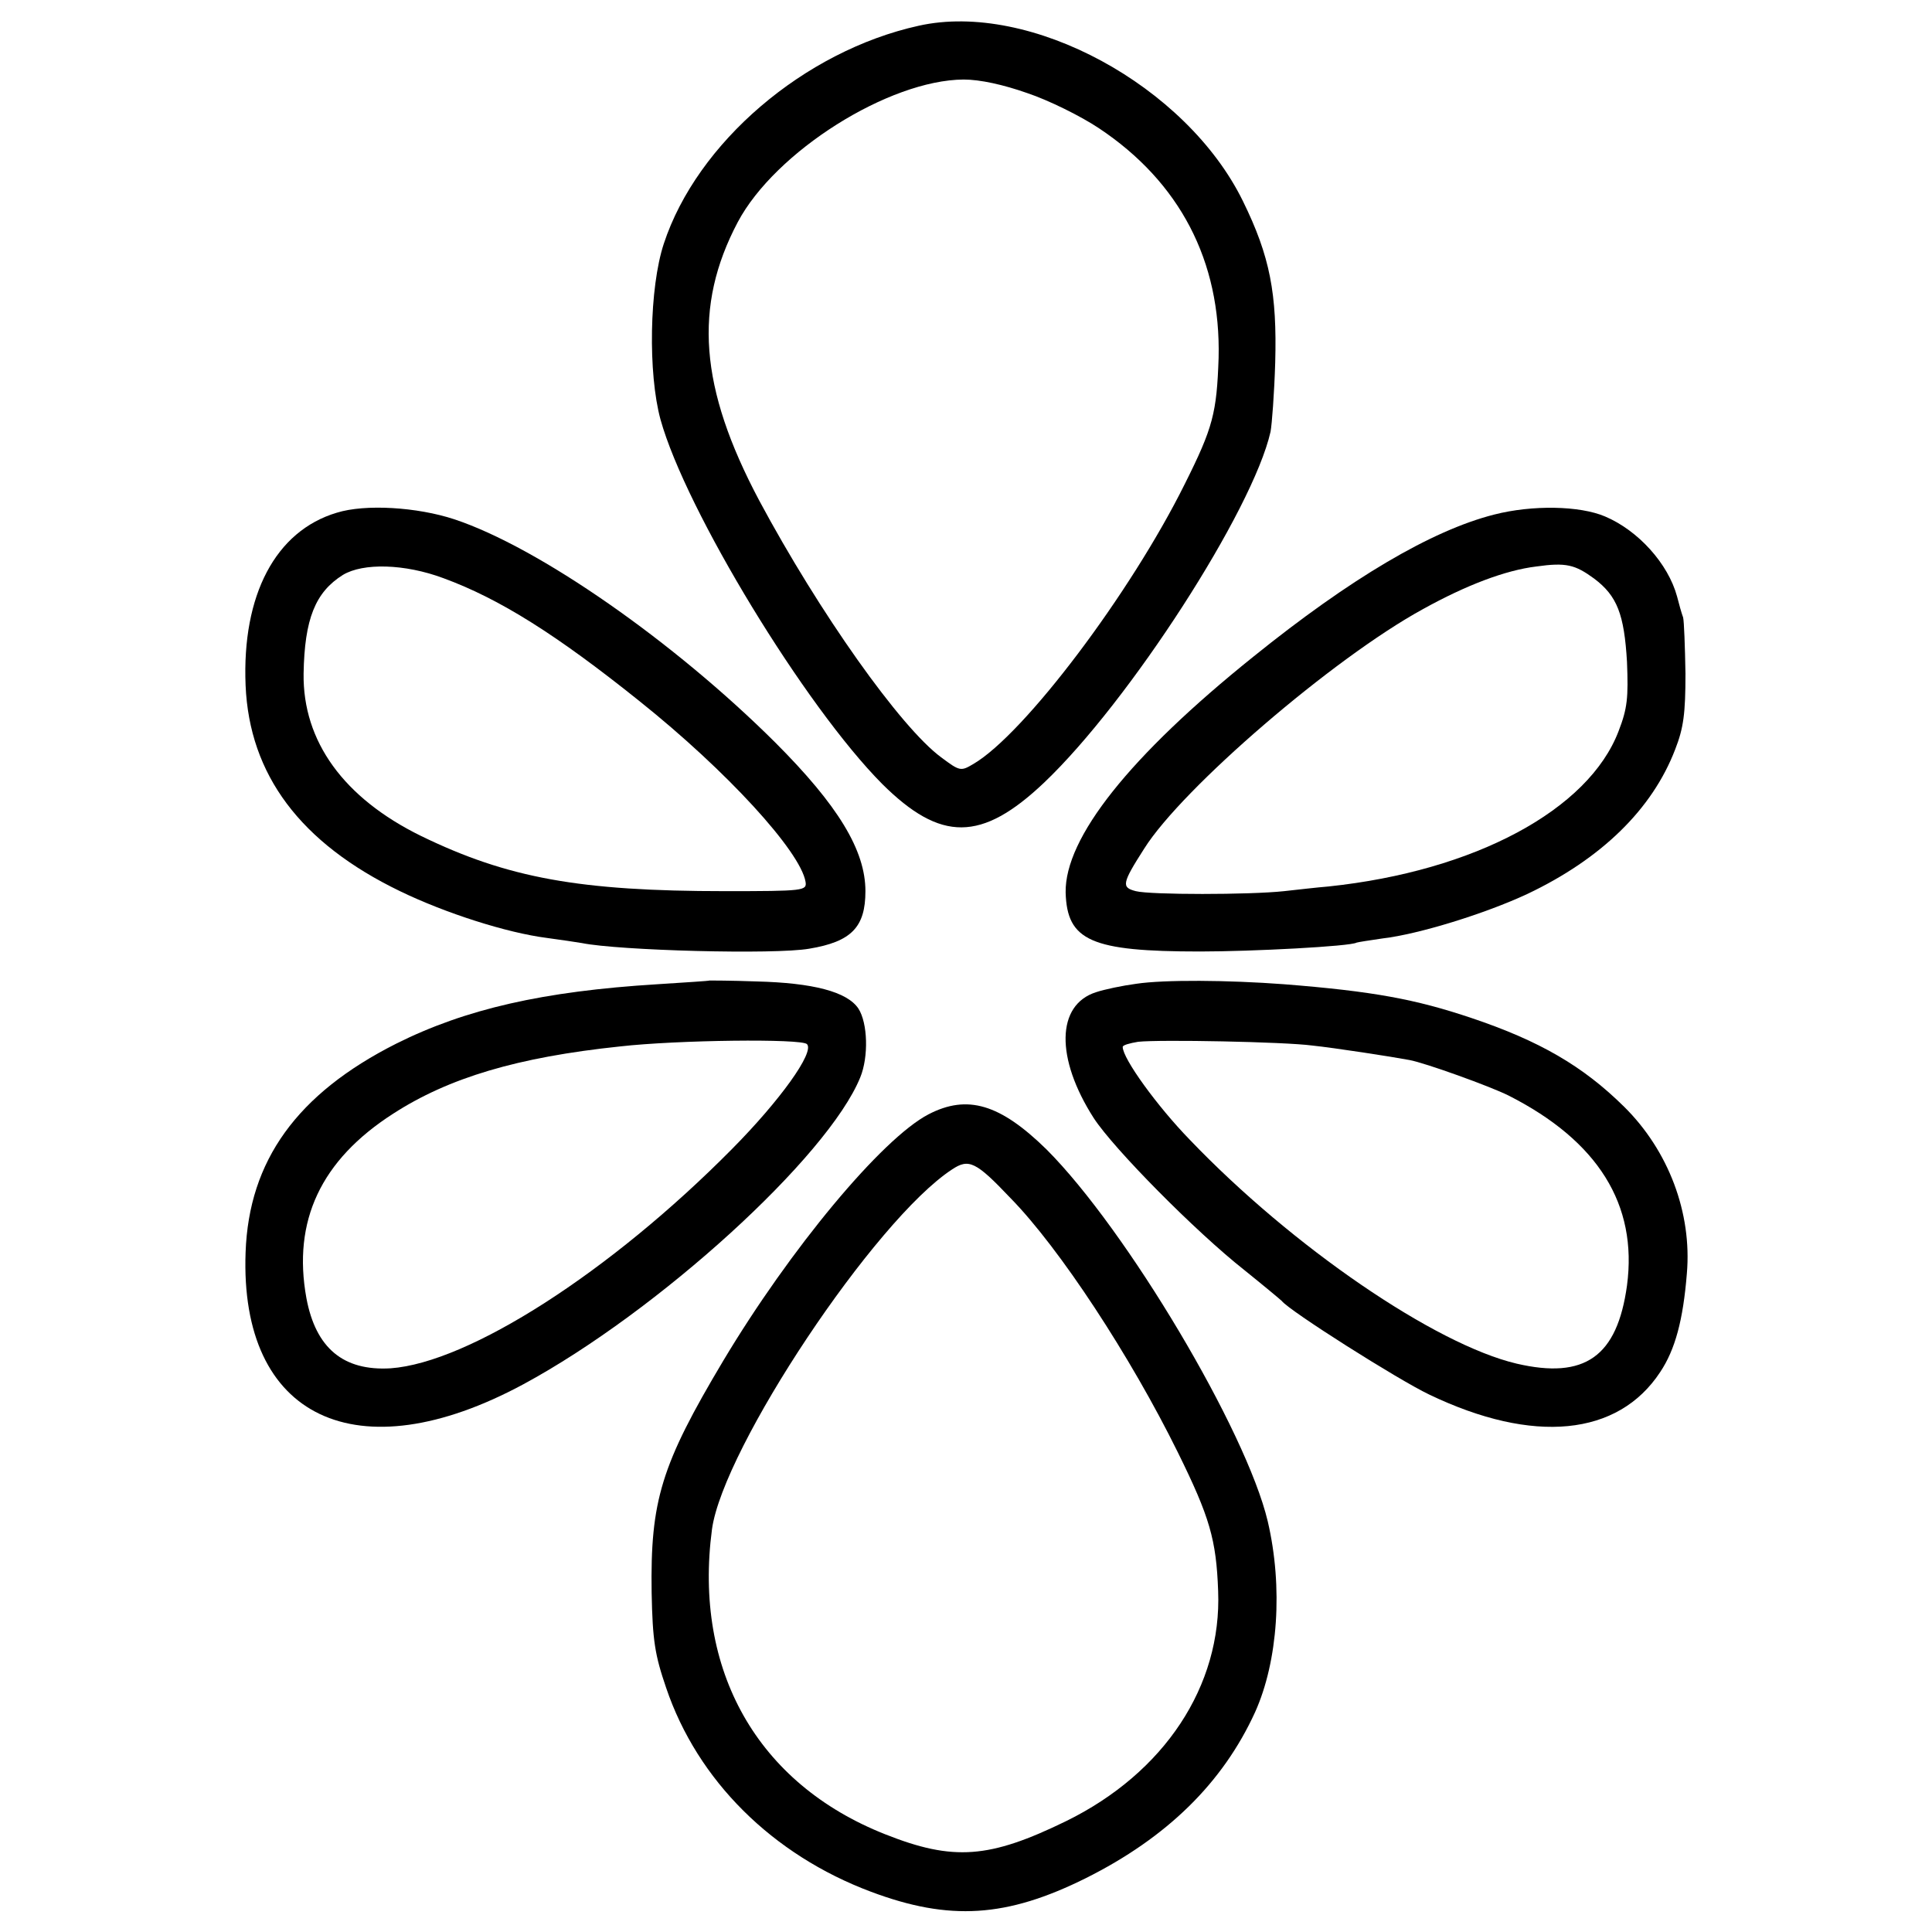
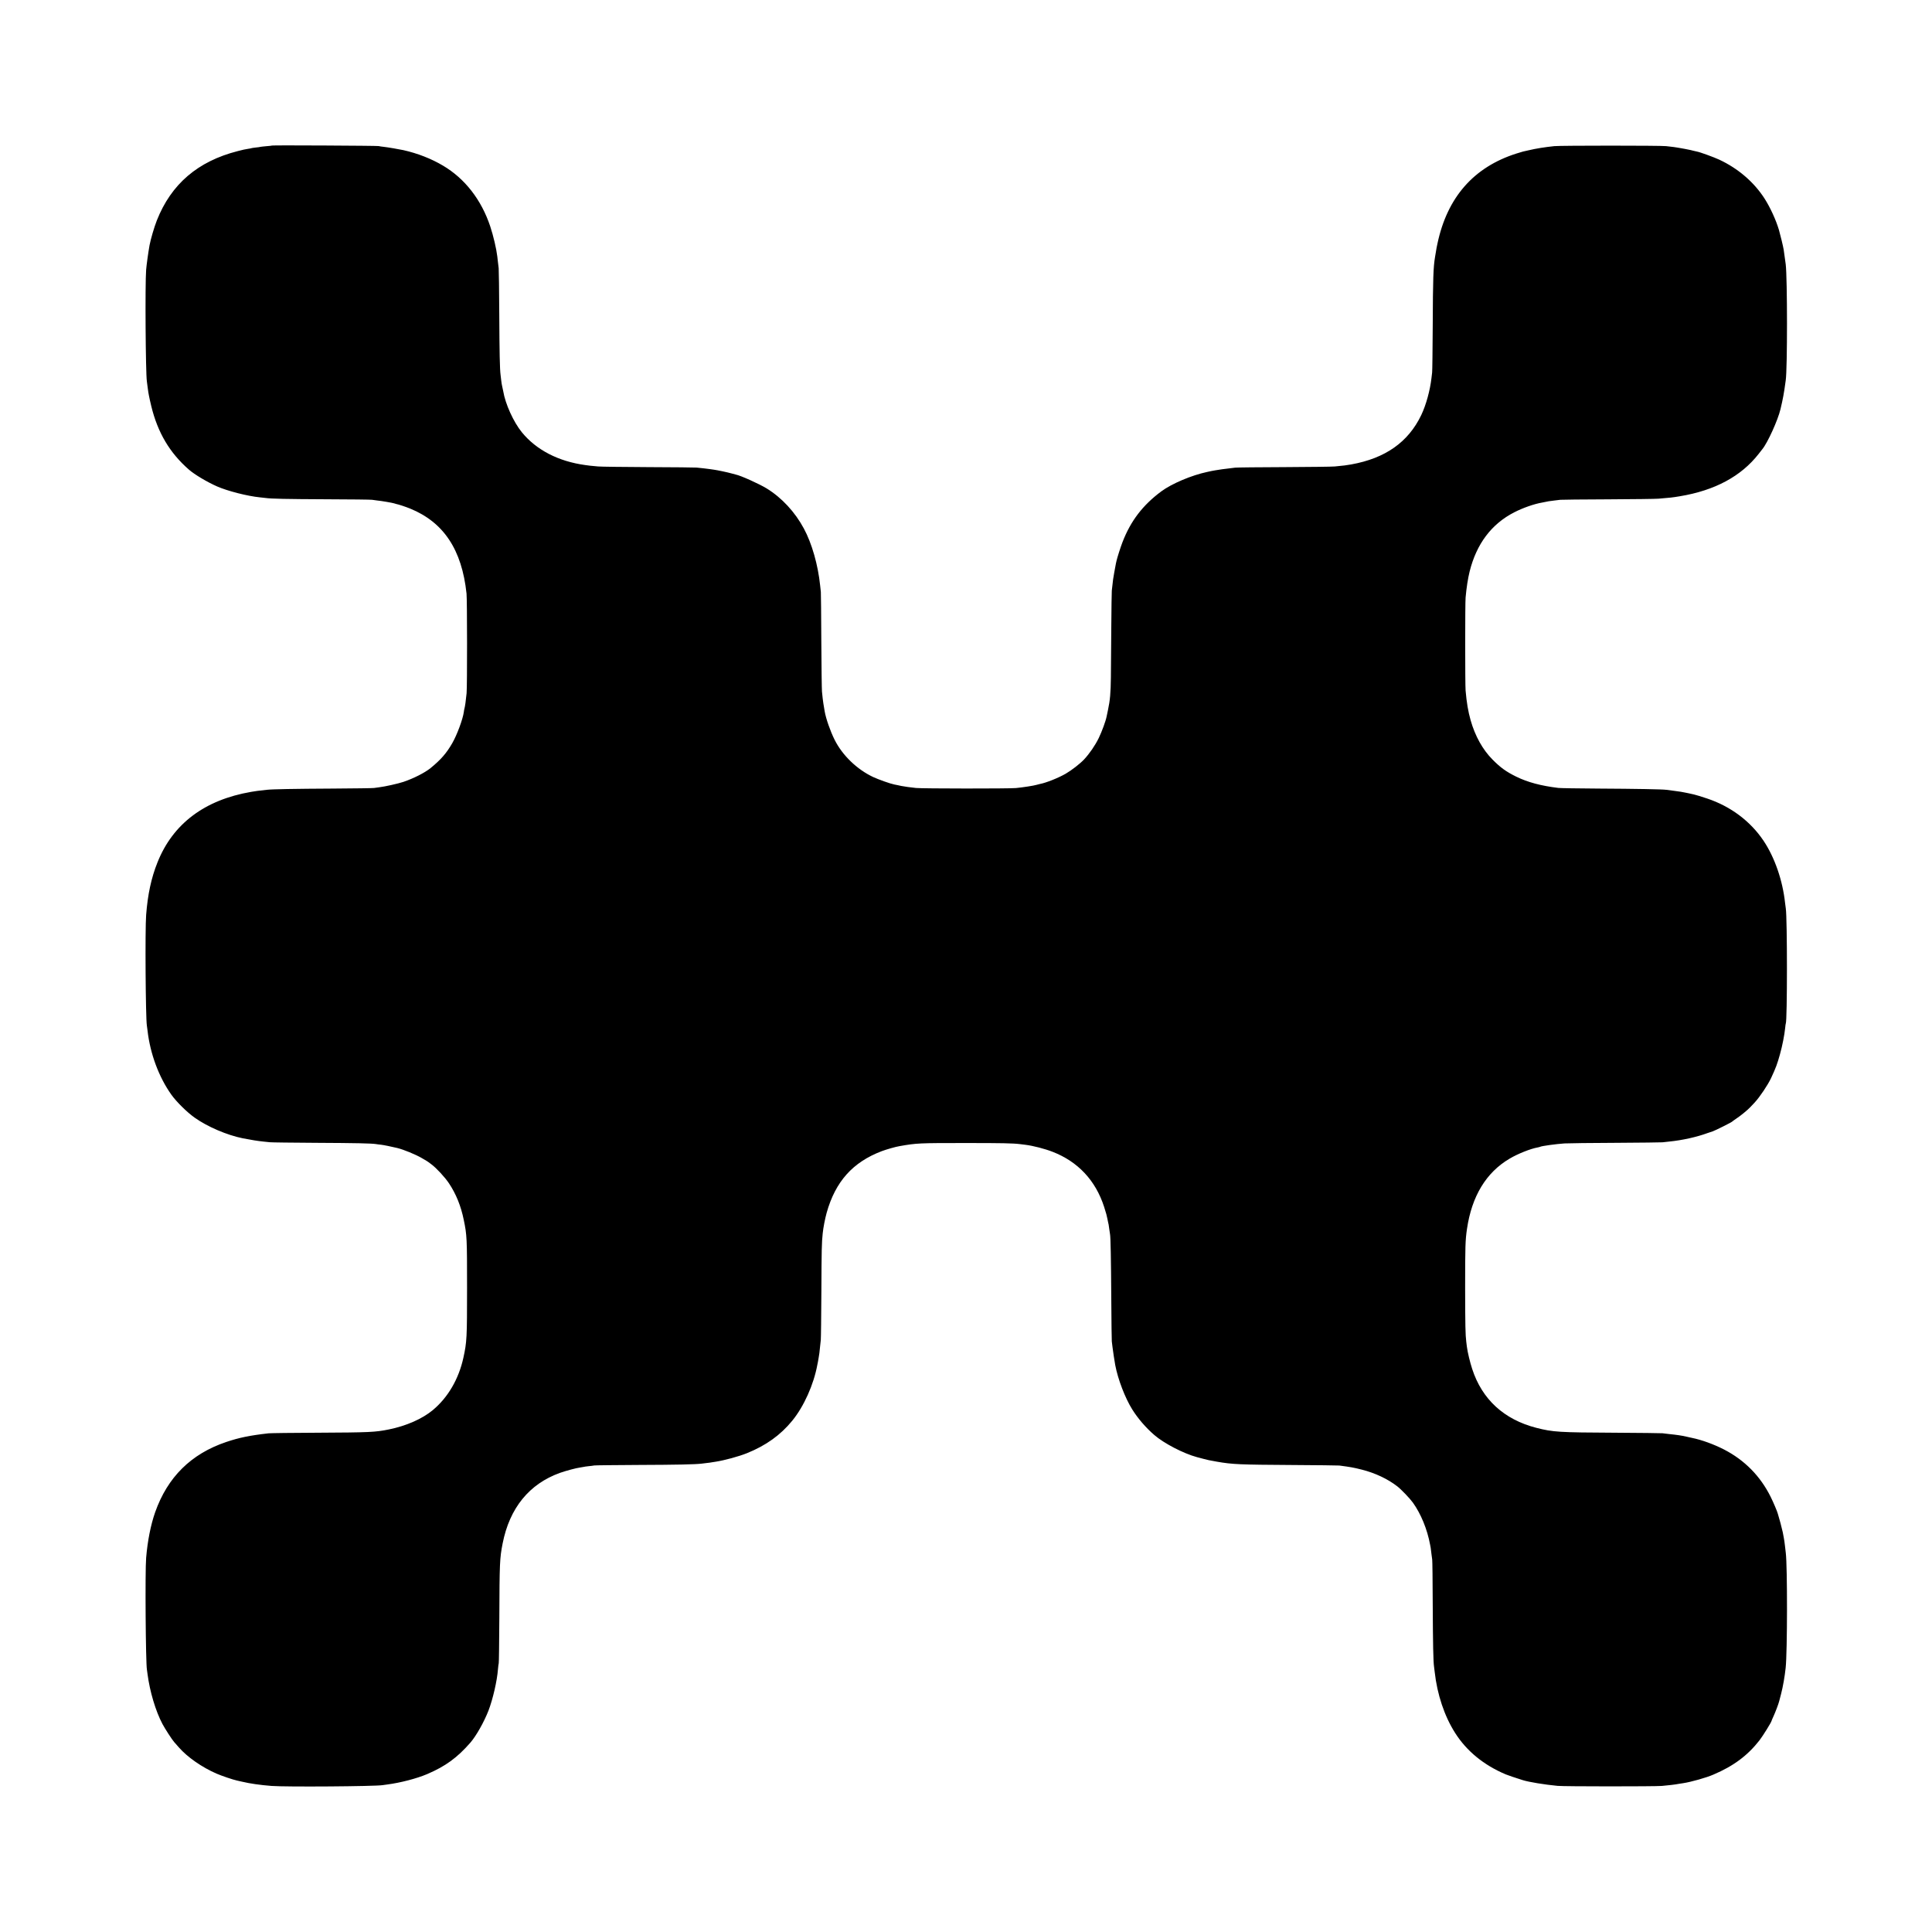
- <svg xmlns="http://www.w3.org/2000/svg" version="1.0" width="413pt" height="413pt" viewBox="0 0 413 413" preserveAspectRatio="xMidYMid meet">
-   <g transform="translate(0,413) scale(0.1,-0.1)" fill="#000000" stroke="none">
-     <path d="M1964 4075 c-245 -54 -474 -250 -545 -466 -31 -94 -34 -277 -7 -376 54 -194 309 -613 474 -779 125 -124 212 -124 346 3 182 173 446 582 484 750 3 16 8 82 10 148 4 147 -11 227 -69 345 -121 247 -455 428 -693 375z m232 -144 c45 -15 114 -49 153 -75 173 -115 261 -284 256 -491 -4 -118 -12 -149 -72 -269 -116 -234 -343 -535 -452 -599 -27 -16 -29 -16 -69 14 -87 64 -261 310 -389 549 -128 241 -141 415 -46 595 80 151 323 304 483 305 35 0 85 -11 136 -29z" />
-     <path d="M720 3034 c-131 -39 -203 -176 -195 -369 8 -191 117 -337 330 -440 97 -47 228 -89 314 -100 30 -4 63 -9 75 -11 79 -16 412 -25 486 -12 90 15 120 46 120 123 0 87 -58 183 -193 318 -216 215 -505 417 -686 477 -79 26 -190 33 -251 14z m228 -140 c120 -44 242 -121 418 -262 188 -150 345 -322 356 -387 3 -19 -3 -20 -172 -20 -311 0 -465 28 -650 118 -165 81 -253 202 -251 347 2 117 25 174 84 211 43 26 132 24 215 -7z" />
-     <path d="M3194 3030 c-134 -34 -308 -137 -515 -304 -264 -212 -403 -387 -401 -504 3 -103 54 -126 287 -126 112 0 322 11 335 19 3 1 28 5 56 9 77 9 219 53 309 95 158 75 267 181 316 309 18 46 22 77 22 162 -1 58 -3 112 -5 120 -3 8 -9 29 -13 45 -19 70 -83 141 -154 171 -54 23 -155 25 -237 4z m214 -137 c49 -37 64 -76 70 -178 3 -76 1 -99 -18 -148 -64 -168 -307 -299 -620 -332 -25 -2 -67 -7 -95 -10 -74 -8 -286 -8 -317 0 -31 8 -30 16 18 91 81 129 404 407 596 512 92 51 176 83 242 91 64 9 83 4 124 -26z" />
-     <path d="M1517 2034 c-1 -1 -51 -4 -112 -8 -244 -15 -410 -53 -558 -127 -212 -107 -315 -250 -322 -446 -13 -354 238 -474 594 -282 287 155 651 486 720 656 18 44 16 116 -4 147 -24 36 -97 55 -218 58 -54 2 -99 2 -100 2z m208 -136 c17 -17 -58 -121 -160 -224 -261 -264 -563 -457 -730 -469 -101 -6 -160 43 -180 150 -30 165 31 295 185 394 119 77 266 121 485 144 123 14 389 17 400 5z" />
-     <path d="M2429 2027 c-30 -4 -68 -12 -86 -18 -85 -27 -87 -141 -5 -269 43 -66 218 -243 322 -325 41 -33 77 -63 80 -66 16 -21 248 -168 315 -200 223 -107 404 -89 494 48 32 48 49 111 57 211 11 129 -39 262 -134 356 -88 87 -181 141 -327 190 -119 40 -210 57 -400 72 -120 9 -256 10 -316 1z m376 -132 c48 -5 171 -24 208 -31 33 -6 172 -56 212 -76 191 -97 276 -233 253 -406 -21 -152 -90 -201 -236 -167 -174 41 -479 249 -699 479 -69 71 -143 173 -143 198 0 4 15 8 33 11 46 5 312 0 372 -8z" />
-     <path d="M1985 1748 c-100 -52 -296 -288 -439 -527 -133 -223 -156 -299 -153 -496 2 -102 7 -133 31 -203 67 -198 227 -357 438 -436 168 -63 290 -55 459 29 174 87 293 204 362 355 49 109 60 267 27 408 -46 194 -302 624 -473 795 -99 97 -169 118 -252 75z m175 -179 c105 -107 257 -339 358 -544 68 -138 82 -186 86 -296 8 -203 -115 -389 -325 -492 -164 -80 -241 -86 -387 -28 -273 108 -410 350 -370 652 24 174 348 661 513 769 36 24 51 17 125 -61z" />
+ <svg xmlns="http://www.w3.org/2000/svg" version="1.0" width="2939pt" height="2939pt" viewBox="0 0 2939 2939" preserveAspectRatio="xMidYMid meet">
+   <g transform="translate(0,2939) scale(0.1,-0.1)" fill="#000000" stroke="none">
+     <path d="M4139 27176 c-2 -2 -42 -7 -88 -10 -47 -4 -87 -9 -90 -10 -3 -2 -35 -7 -70 -10 -36 -4 -67 -9 -70 -11 -4 -2 -25 -6 -47 -9 -56 -9 -69 -12 -159 -35 -607 -155 -1011 -502 -1229 -1054 -40 -101 -94 -287 -111 -377 -21 -119 -45 -293 -52 -375 -17 -215 -8 -1564 11 -1695 2 -14 7 -52 11 -85 4 -33 9 -69 11 -80 3 -11 7 -36 10 -55 3 -19 19 -90 35 -157 98 -404 281 -713 574 -968 85 -74 274 -187 428 -255 160 -70 461 -147 652 -166 28 -3 64 -7 82 -9 89 -13 308 -17 923 -20 371 -1 686 -5 700 -8 14 -3 50 -8 80 -11 64 -6 226 -34 255 -43 11 -4 25 -8 30 -9 40 -8 144 -42 215 -71 510 -209 786 -625 857 -1293 10 -95 11 -1407 1 -1515 -10 -104 -24 -206 -33 -235 -3 -8 -7 -31 -9 -50 -15 -110 -103 -348 -176 -475 -87 -152 -173 -251 -331 -380 -87 -70 -255 -156 -412 -209 -80 -27 -282 -72 -367 -82 -30 -3 -66 -8 -80 -11 -14 -3 -297 -7 -630 -9 -584 -3 -921 -9 -1005 -19 -151 -17 -151 -17 -235 -31 -707 -122 -1190 -485 -1424 -1072 -95 -236 -149 -489 -173 -802 -17 -217 -8 -1561 11 -1680 3 -14 7 -47 10 -75 40 -355 173 -711 363 -978 78 -109 238 -267 354 -349 194 -138 493 -266 732 -314 128 -25 233 -42 316 -50 31 -3 74 -8 96 -10 22 -3 341 -7 710 -9 607 -3 833 -8 905 -19 14 -3 49 -7 78 -10 42 -5 150 -27 247 -50 96 -24 273 -96 368 -151 76 -44 101 -59 107 -65 3 -3 23 -18 45 -34 72 -53 202 -193 265 -287 107 -161 182 -344 225 -557 48 -230 50 -279 50 -1032 0 -763 -3 -823 -56 -1065 -71 -324 -235 -604 -464 -795 -161 -134 -404 -241 -670 -295 -209 -42 -290 -46 -1095 -50 -371 -1 -702 -6 -735 -9 -290 -33 -448 -66 -644 -132 -534 -180 -892 -534 -1081 -1069 -67 -192 -115 -432 -137 -695 -17 -198 -7 -1599 12 -1699 1 -9 6 -38 9 -66 35 -268 123 -564 228 -762 36 -68 145 -237 177 -273 12 -14 45 -52 74 -84 129 -147 349 -300 569 -396 78 -34 255 -94 313 -106 6 -1 39 -9 75 -17 126 -30 277 -51 450 -65 222 -17 1574 -7 1690 12 14 3 46 7 72 10 199 26 446 90 606 158 278 119 457 249 657 478 90 104 208 314 276 488 66 173 131 452 144 628 4 43 9 86 12 94 3 8 7 319 9 690 3 831 6 906 50 1130 106 540 405 907 874 1075 88 31 248 74 305 81 22 3 46 7 53 9 7 3 40 7 75 11 34 3 73 8 87 11 14 3 320 6 681 8 580 2 855 8 954 20 17 2 53 6 81 10 29 3 61 7 72 10 11 2 37 6 58 9 136 21 350 79 477 130 290 117 511 276 689 494 178 218 327 551 382 853 1 8 5 28 9 44 4 17 9 48 12 70 3 22 7 51 10 65 2 14 6 52 9 85 4 33 9 83 12 110 3 28 7 363 9 745 3 624 5 738 20 876 9 91 35 222 60 314 134 477 397 771 840 939 70 26 209 66 270 76 263 46 291 47 1005 47 552 0 717 -3 830 -17 19 -3 55 -7 80 -10 114 -14 293 -60 411 -106 386 -149 655 -435 785 -838 28 -85 44 -146 50 -181 3 -14 7 -38 11 -55 4 -16 7 -32 8 -35 1 -3 5 -32 9 -65 4 -32 10 -68 12 -80 9 -43 15 -373 19 -975 2 -344 6 -638 8 -655 2 -16 7 -57 11 -90 7 -57 29 -204 41 -270 41 -217 150 -501 258 -674 86 -138 207 -279 337 -391 145 -126 443 -281 647 -336 32 -8 81 -22 110 -29 56 -15 65 -17 193 -40 239 -42 348 -46 1150 -51 371 -2 693 -6 714 -8 173 -23 214 -30 341 -62 202 -51 394 -141 540 -254 61 -47 190 -182 238 -248 122 -170 219 -406 262 -640 3 -15 7 -36 9 -47 2 -11 7 -51 11 -90 4 -38 10 -79 12 -90 3 -11 7 -317 8 -680 3 -603 8 -869 20 -950 2 -16 7 -52 10 -80 38 -343 148 -671 310 -926 175 -276 436 -490 770 -631 34 -14 145 -52 260 -88 93 -29 330 -68 530 -87 101 -10 1458 -10 1585 -1 83 7 214 22 260 32 8 1 38 6 65 10 120 18 354 84 461 131 307 131 518 289 699 520 52 67 185 281 185 299 0 3 13 33 29 68 27 58 78 192 86 228 2 8 16 60 30 115 28 108 55 263 69 395 26 241 27 1541 2 1745 -2 17 -7 59 -11 95 -4 36 -8 72 -10 80 -1 8 -6 35 -10 60 -4 25 -11 61 -15 80 -5 19 -14 58 -21 85 -6 28 -21 82 -32 120 -11 39 -21 75 -23 80 -6 27 -69 176 -109 256 -157 315 -395 557 -709 719 -154 79 -341 147 -485 176 -12 3 -51 11 -85 19 -78 18 -148 28 -266 40 -36 4 -81 9 -100 12 -19 2 -341 6 -715 8 -862 4 -950 10 -1202 74 -493 126 -828 434 -978 897 -33 101 -69 250 -80 334 -3 25 -7 61 -10 80 -13 104 -16 251 -17 815 0 640 3 730 28 900 73 498 291 858 646 1068 123 74 324 154 430 172 17 3 34 8 38 10 19 12 248 43 370 51 58 3 409 8 780 9 371 2 691 6 710 8 19 3 64 8 100 11 203 20 425 70 590 131 25 9 59 20 75 25 34 11 287 137 295 148 3 4 31 24 62 45 61 39 177 134 216 177 13 14 43 45 66 70 76 82 200 267 248 370 73 157 95 216 136 365 34 120 68 292 78 395 3 36 8 67 10 71 23 41 23 1602 0 1749 -3 14 -7 52 -11 84 -37 344 -158 692 -326 944 -201 300 -501 525 -860 645 -84 28 -177 57 -199 61 -8 2 -26 6 -40 9 -14 4 -36 9 -50 11 -14 2 -36 7 -50 10 -35 8 -73 14 -165 26 -44 6 -96 13 -115 15 -64 9 -467 16 -1035 19 -308 2 -582 6 -610 10 -263 32 -466 86 -641 172 -152 75 -236 135 -359 259 -150 151 -265 357 -334 600 -37 131 -60 266 -76 450 -8 90 -8 1329 0 1415 14 154 35 289 61 395 105 422 333 725 680 902 132 68 305 128 424 148 19 3 42 8 50 10 21 6 65 13 135 21 33 4 74 9 90 11 17 2 343 6 725 7 382 2 729 6 770 10 177 14 211 18 325 37 531 88 931 303 1197 643 27 34 52 66 57 73 80 96 238 445 276 608 2 11 13 58 24 105 11 47 27 135 36 195 9 61 18 124 20 140 26 178 25 1552 0 1762 -5 40 -24 180 -31 223 -6 43 -52 232 -72 301 -45 152 -132 342 -219 478 -160 250 -403 459 -691 593 -80 37 -291 114 -336 122 -11 2 -39 9 -61 14 -22 6 -56 14 -75 17 -19 3 -42 8 -50 10 -8 2 -33 7 -55 10 -23 3 -52 8 -65 11 -26 5 -43 7 -165 21 -92 10 -1596 10 -1700 0 -143 -15 -278 -36 -395 -64 -36 -8 -72 -16 -80 -18 -8 -2 -53 -15 -100 -30 -650 -206 -1054 -665 -1203 -1370 -9 -38 -18 -88 -21 -110 -4 -22 -11 -65 -16 -95 -26 -156 -32 -318 -35 -1045 -2 -368 -6 -688 -9 -710 -2 -22 -7 -60 -10 -85 -22 -192 -83 -412 -156 -565 -198 -412 -547 -657 -1065 -750 -78 -14 -106 -17 -250 -31 -38 -4 -385 -8 -770 -10 -385 -1 -720 -5 -745 -8 -25 -3 -83 -10 -130 -16 -47 -5 -94 -12 -105 -14 -11 -2 -42 -7 -70 -11 -27 -5 -52 -9 -55 -10 -3 -1 -32 -7 -65 -14 -240 -51 -539 -178 -698 -295 -283 -210 -467 -450 -592 -775 -29 -75 -78 -229 -90 -281 -2 -8 -6 -26 -9 -40 -3 -14 -8 -37 -10 -53 -3 -15 -10 -54 -16 -87 -18 -102 -19 -112 -26 -179 -4 -36 -8 -79 -11 -96 -2 -16 -6 -275 -8 -575 -3 -300 -5 -635 -6 -745 -3 -239 -12 -345 -45 -500 -8 -38 -17 -81 -20 -95 -13 -68 -71 -227 -120 -328 -56 -114 -140 -236 -223 -325 -60 -64 -187 -163 -278 -216 -112 -65 -301 -140 -393 -157 -14 -3 -38 -9 -55 -14 -38 -12 -206 -38 -310 -48 -107 -10 -1419 -9 -1520 1 -81 8 -179 22 -225 31 -14 3 -36 8 -50 11 -14 2 -38 7 -55 11 -59 11 -241 76 -321 113 -247 116 -470 331 -588 568 -65 130 -132 321 -151 433 -2 14 -7 41 -10 60 -3 19 -7 46 -10 60 -2 14 -7 48 -10 75 -2 28 -8 75 -11 105 -3 30 -8 377 -10 770 -2 393 -5 729 -7 745 -2 17 -7 62 -11 100 -32 310 -125 638 -247 864 -135 252 -336 469 -565 610 -112 69 -398 198 -472 212 -11 2 -23 5 -67 18 -57 16 -212 49 -265 56 -25 3 -56 8 -70 10 -14 2 -54 7 -89 11 -35 3 -82 8 -105 11 -23 2 -351 6 -731 7 -379 2 -724 6 -765 10 -123 11 -143 13 -195 21 -411 56 -747 230 -967 500 -126 155 -251 429 -283 625 -3 19 -10 51 -15 70 -5 19 -12 60 -15 90 -4 30 -8 69 -10 85 -12 86 -17 342 -20 925 -2 355 -6 670 -9 700 -3 30 -9 75 -12 100 -3 25 -7 60 -9 79 -14 118 -60 314 -107 456 -135 406 -386 729 -720 926 -179 106 -385 186 -601 235 -58 13 -248 45 -297 50 -30 3 -66 8 -80 12 -27 6 -1614 14 -1621 8z" />
  </g>
</svg>
